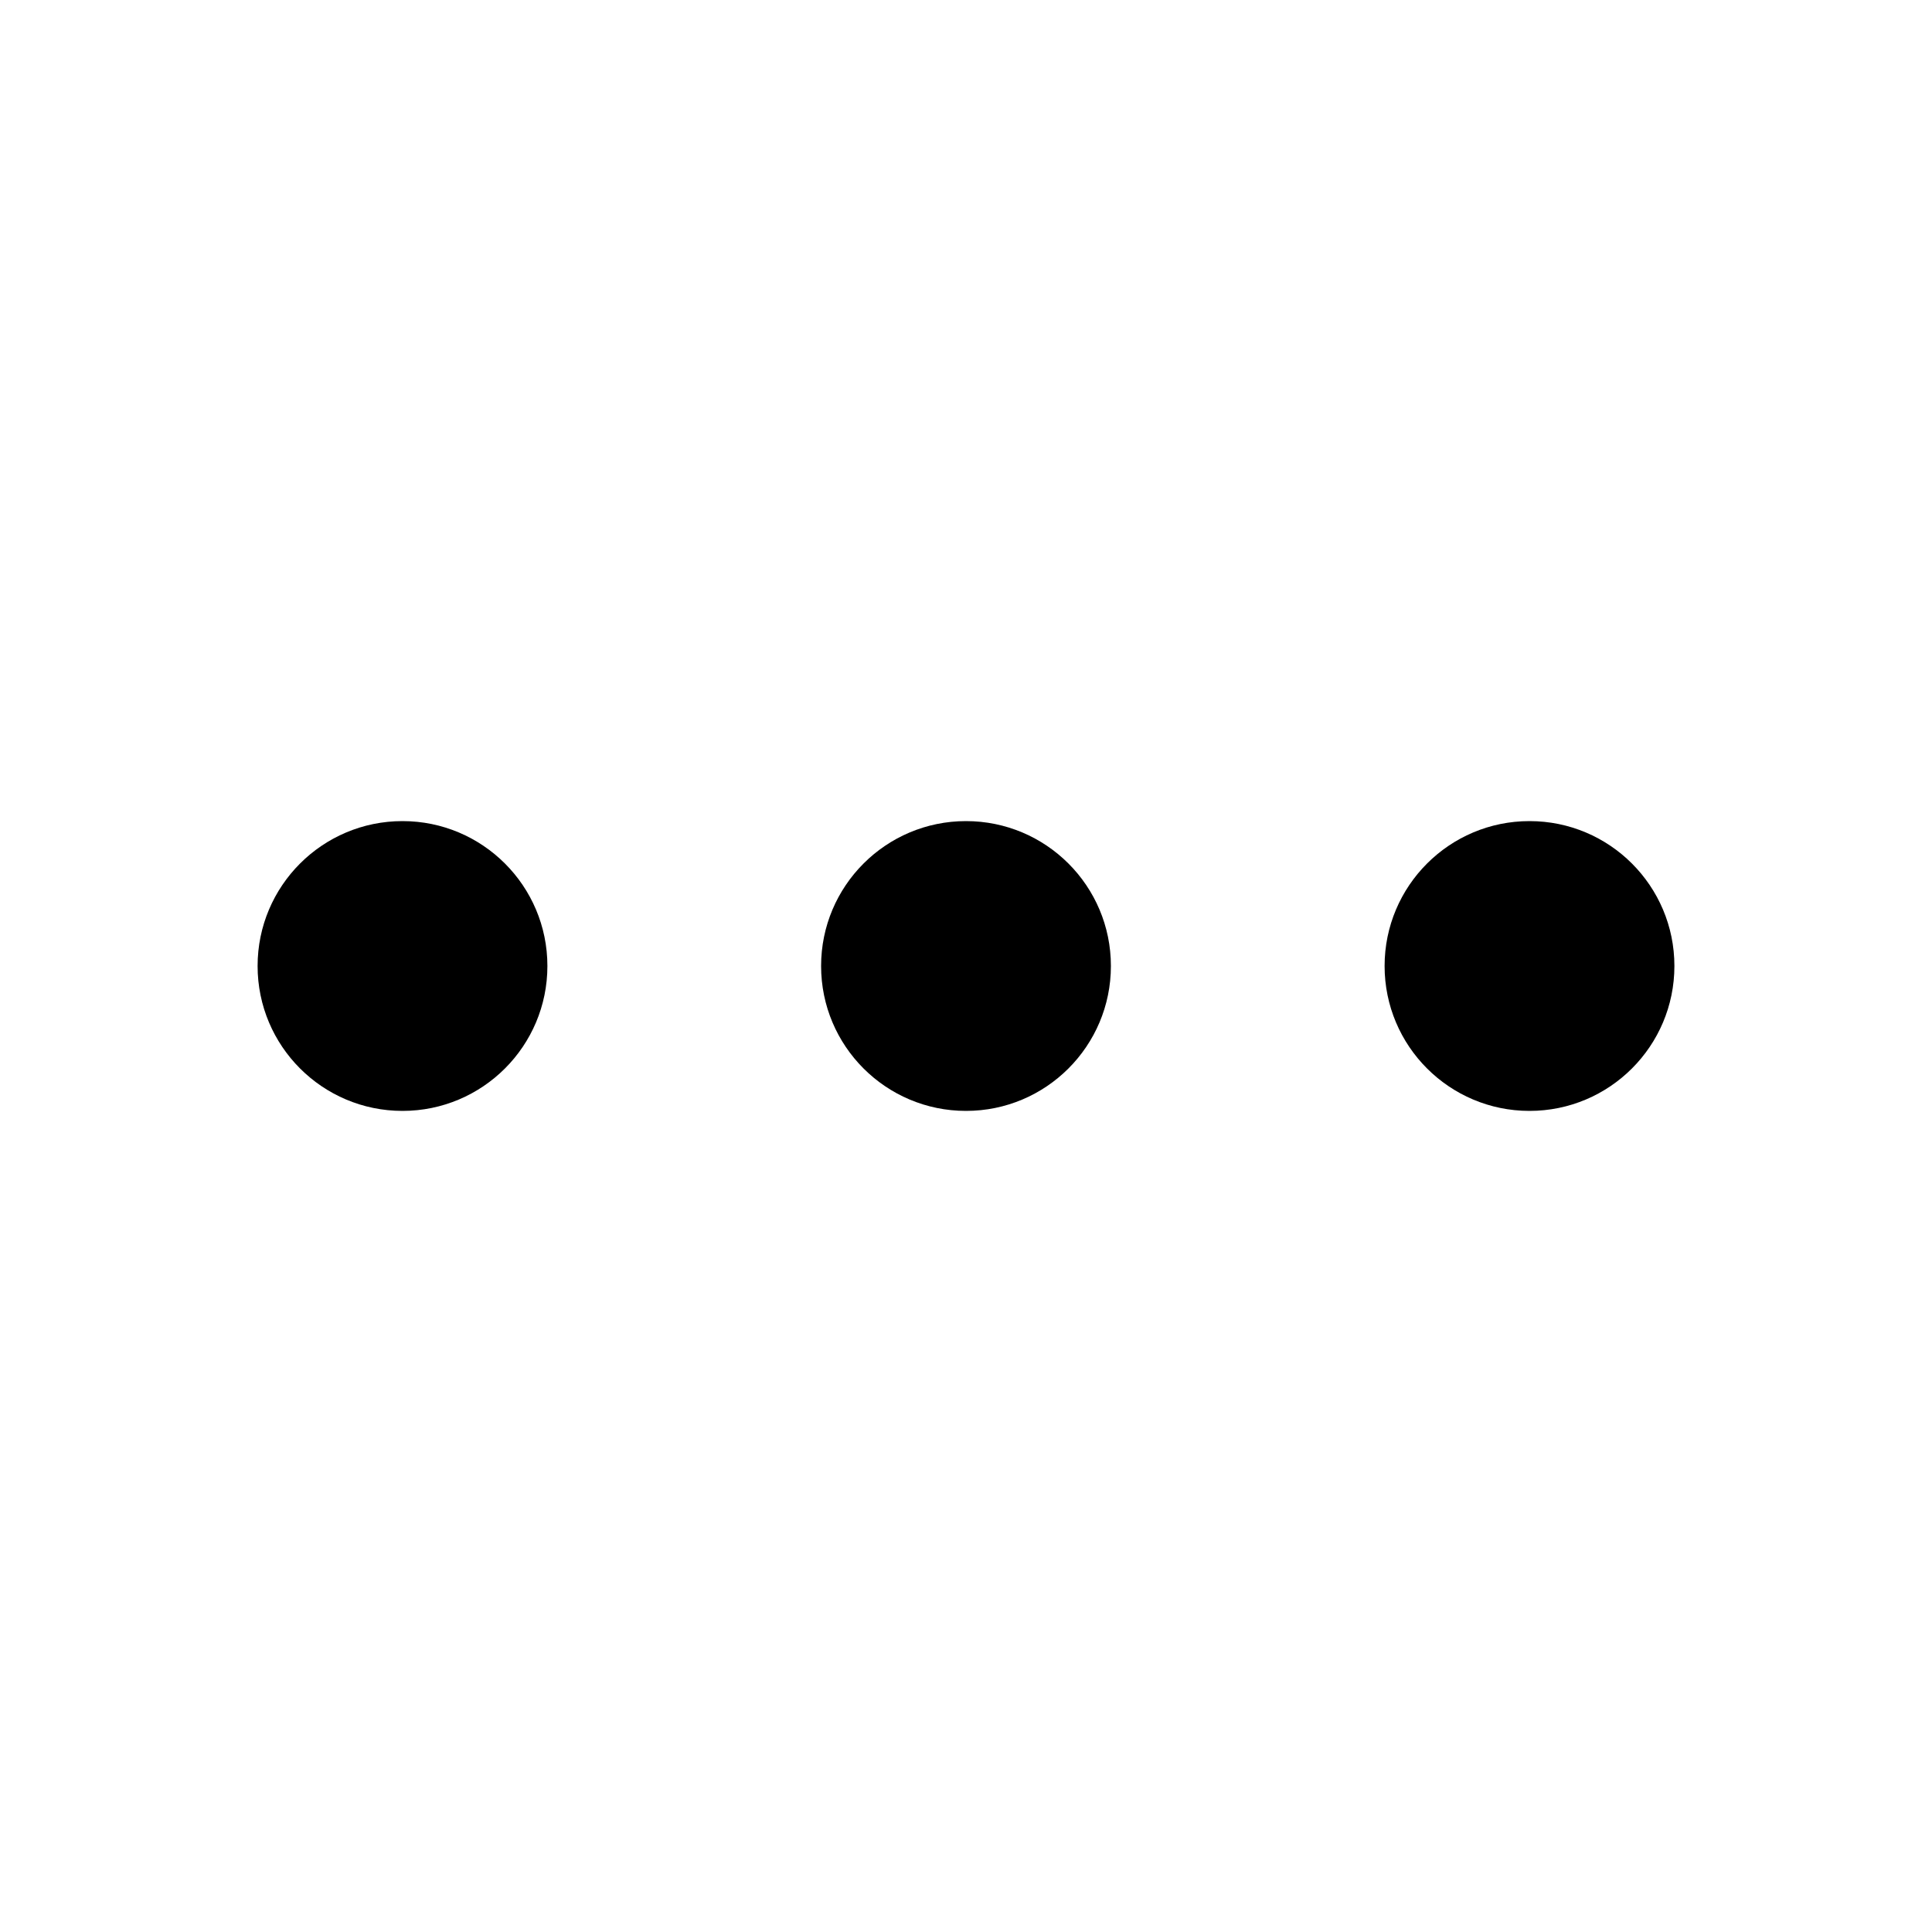
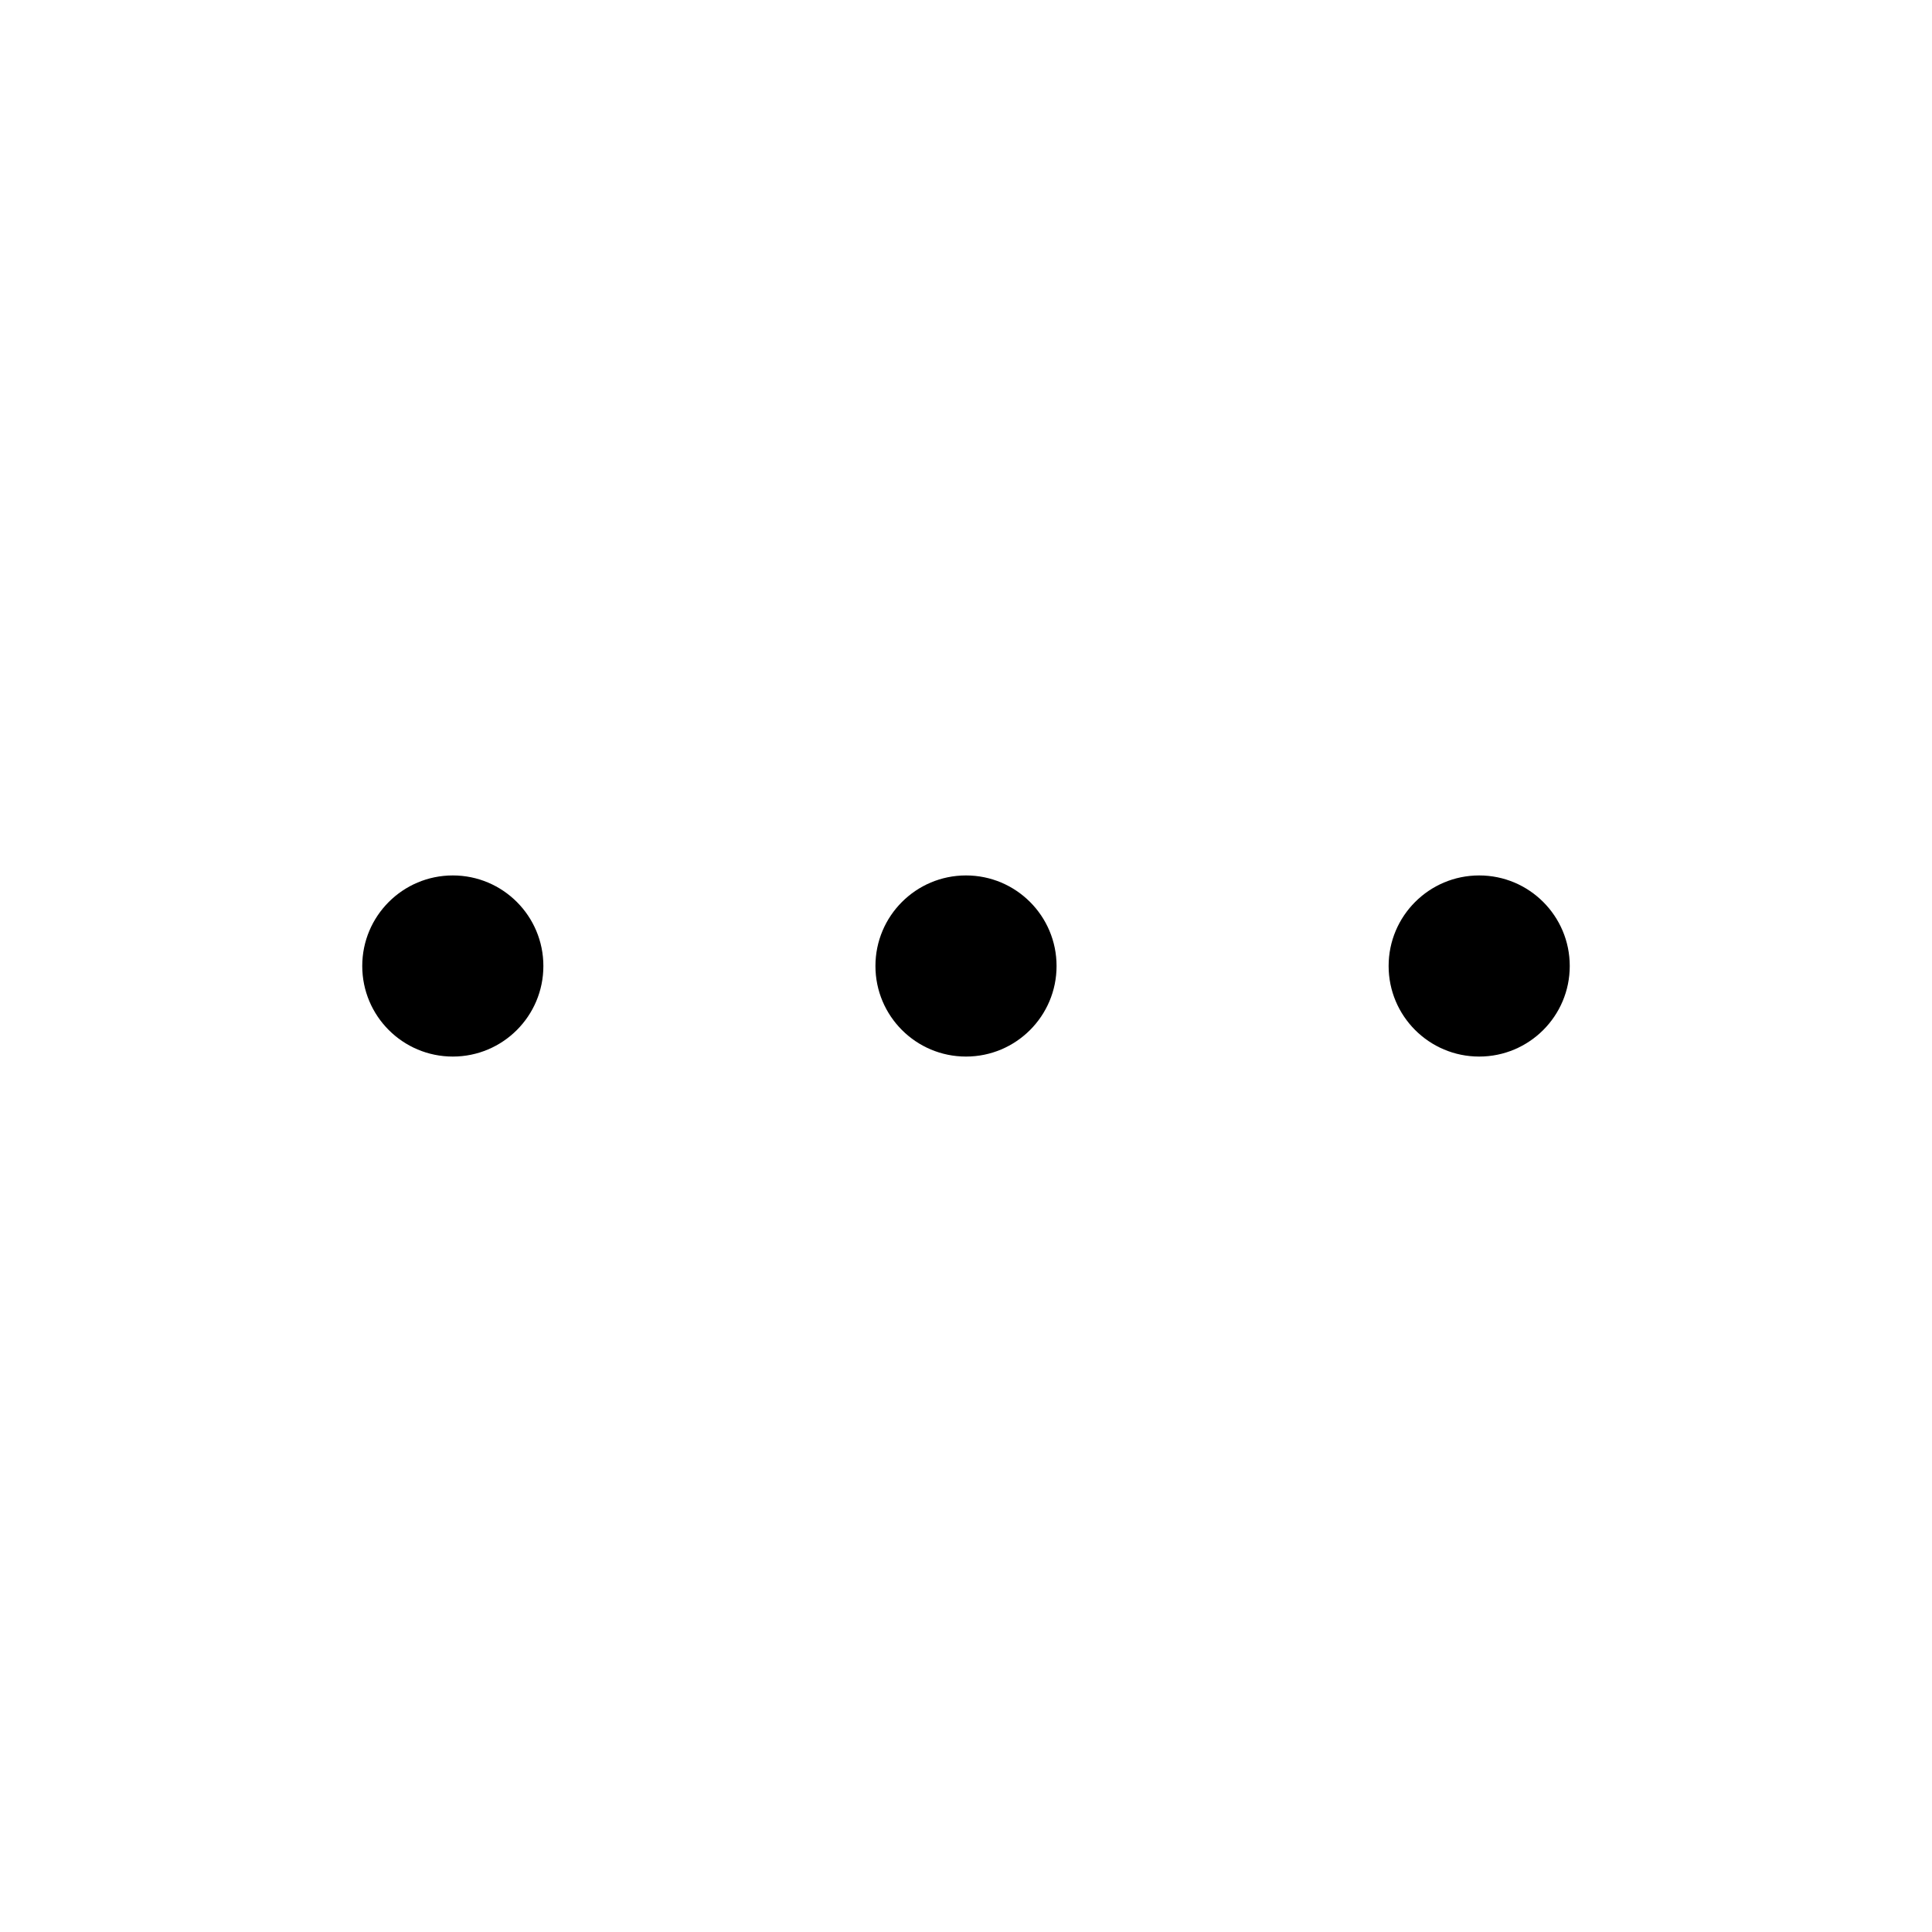
- <svg xmlns="http://www.w3.org/2000/svg" width="24" height="24" viewBox="0 0 24 24">
-   <circle cx="5" cy="12" r="1.8" />
-   <circle cx="12" cy="12" r="1.8" />
-   <circle cx="19" cy="12" r="1.8" />
+ <svg xmlns="http://www.w3.org/2000/svg" viewBox="0 0 256 256" fill="currentColor">
+   <path d="M140,128a12,12,0,1,1-12-12A12,12,0,0,1,140,128Zm56-12a12,12,0,1,0,12,12A12,12,0,0,0,196,116ZM60,116a12,12,0,1,0,12,12A12,12,0,0,0,60,116Z" />
</svg>
